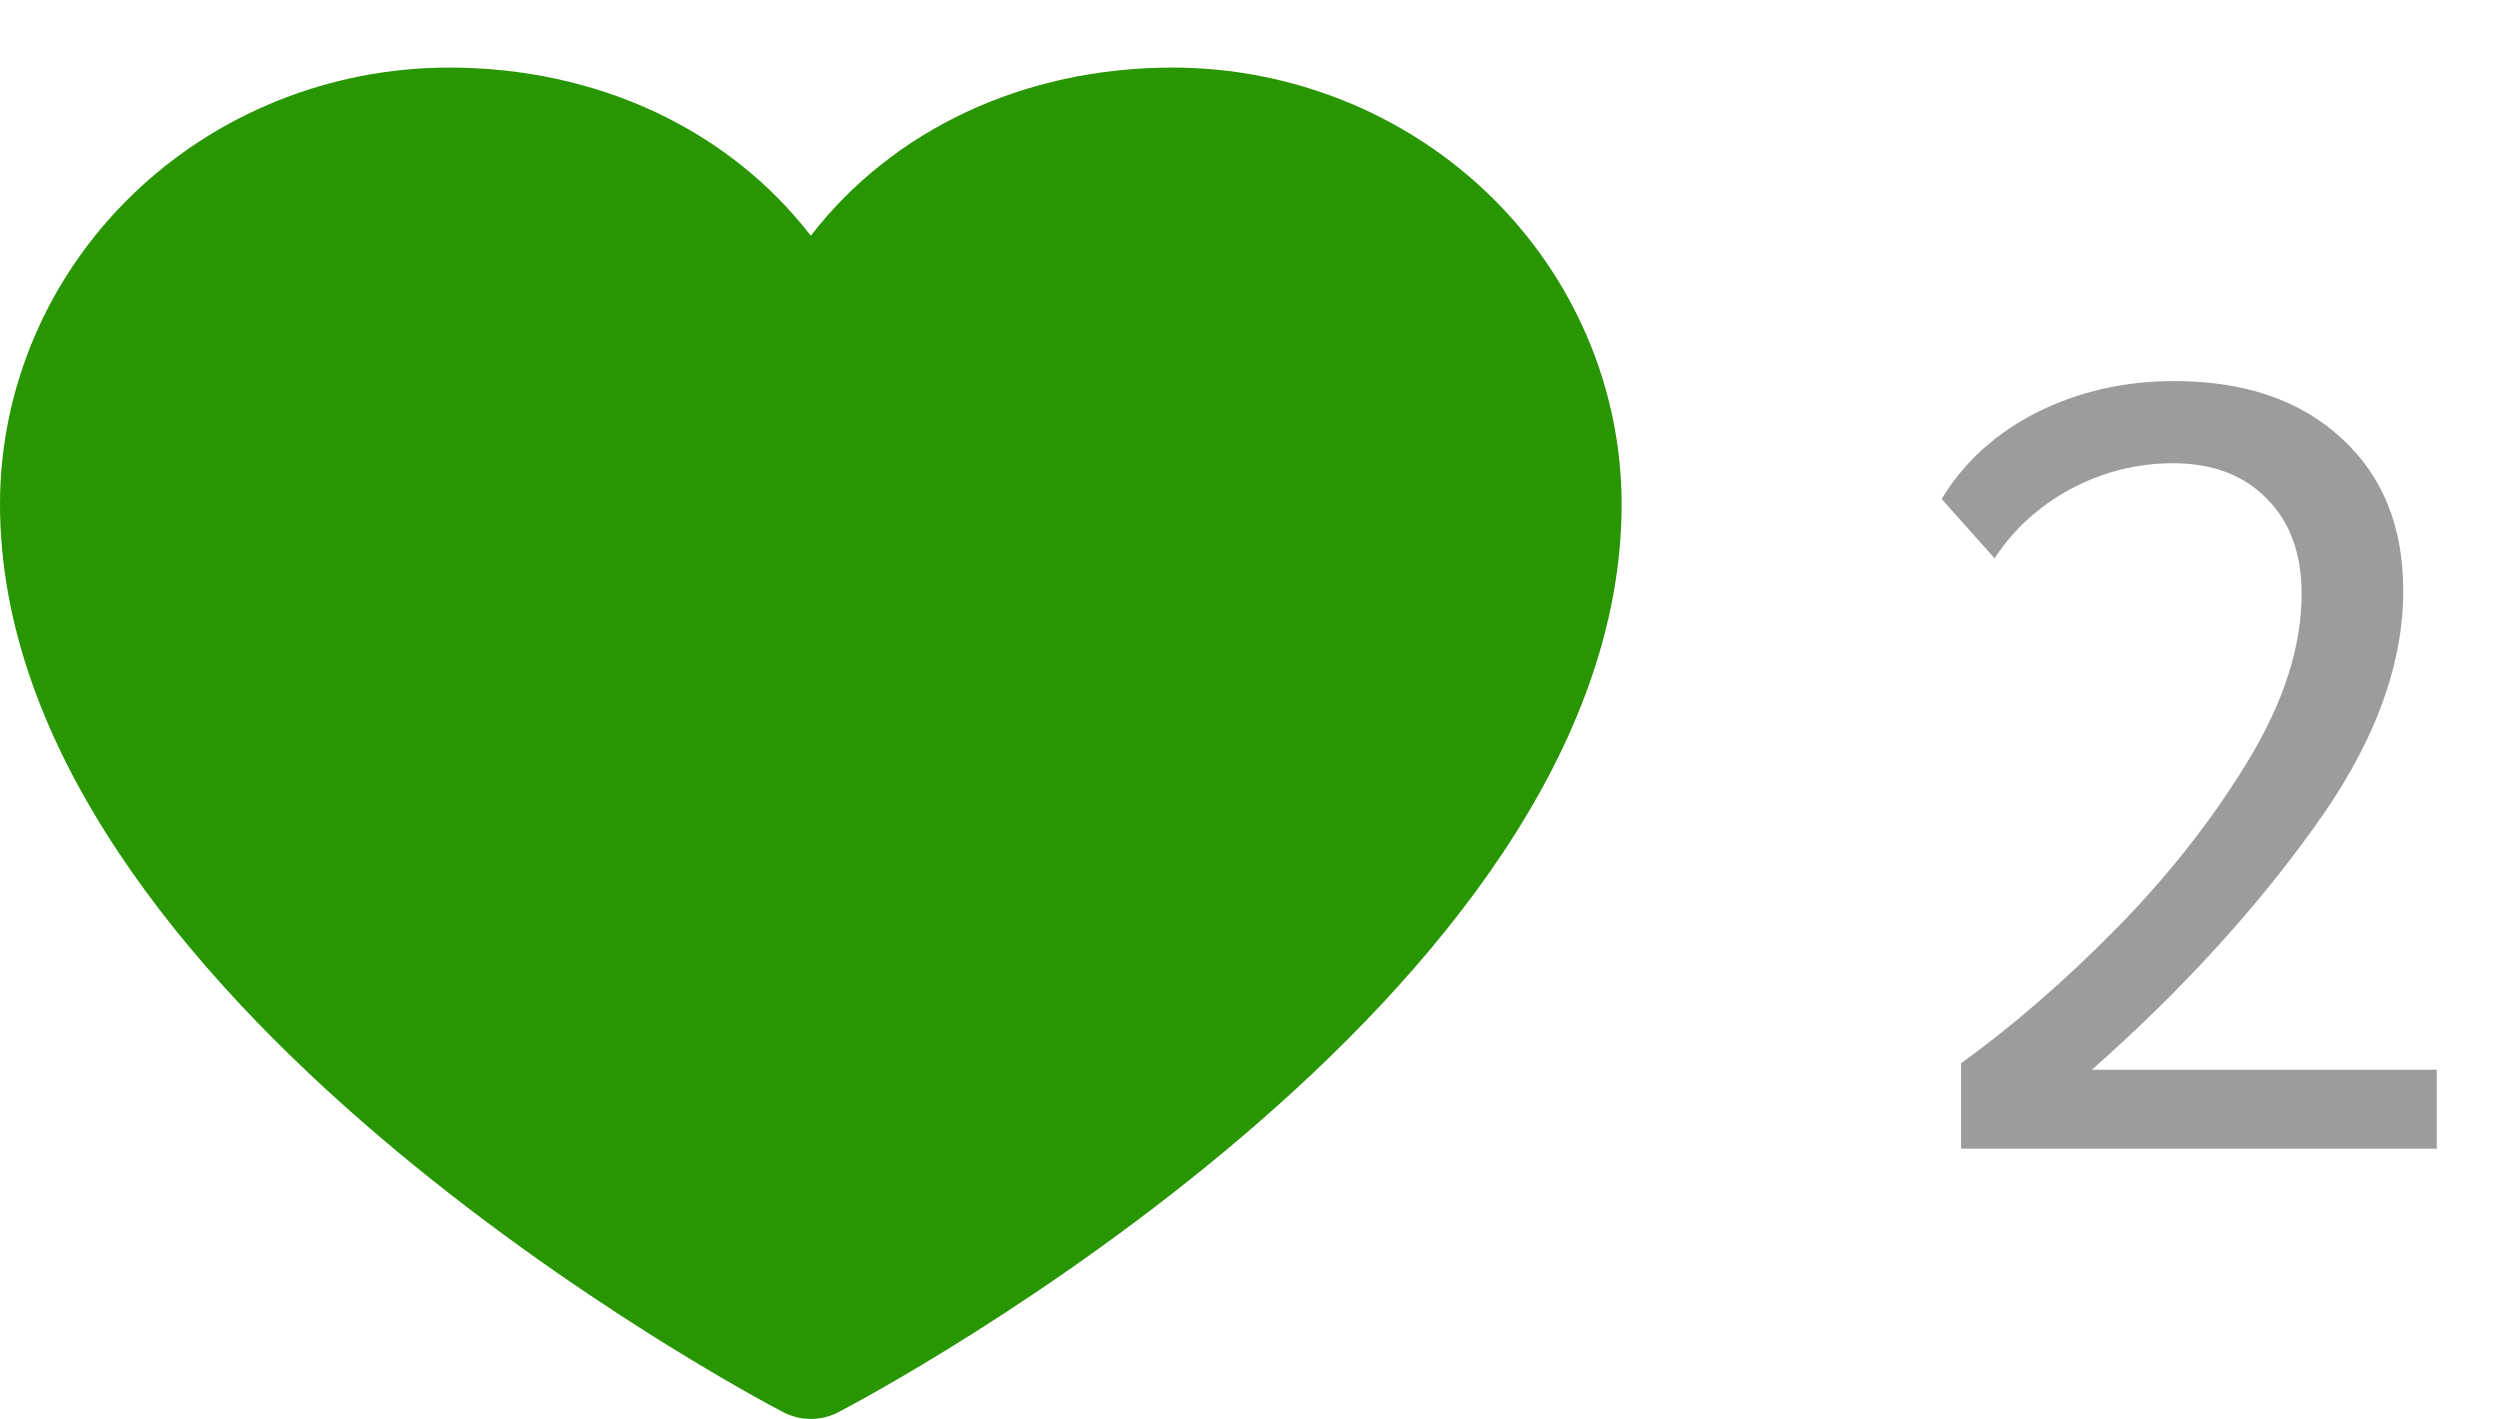
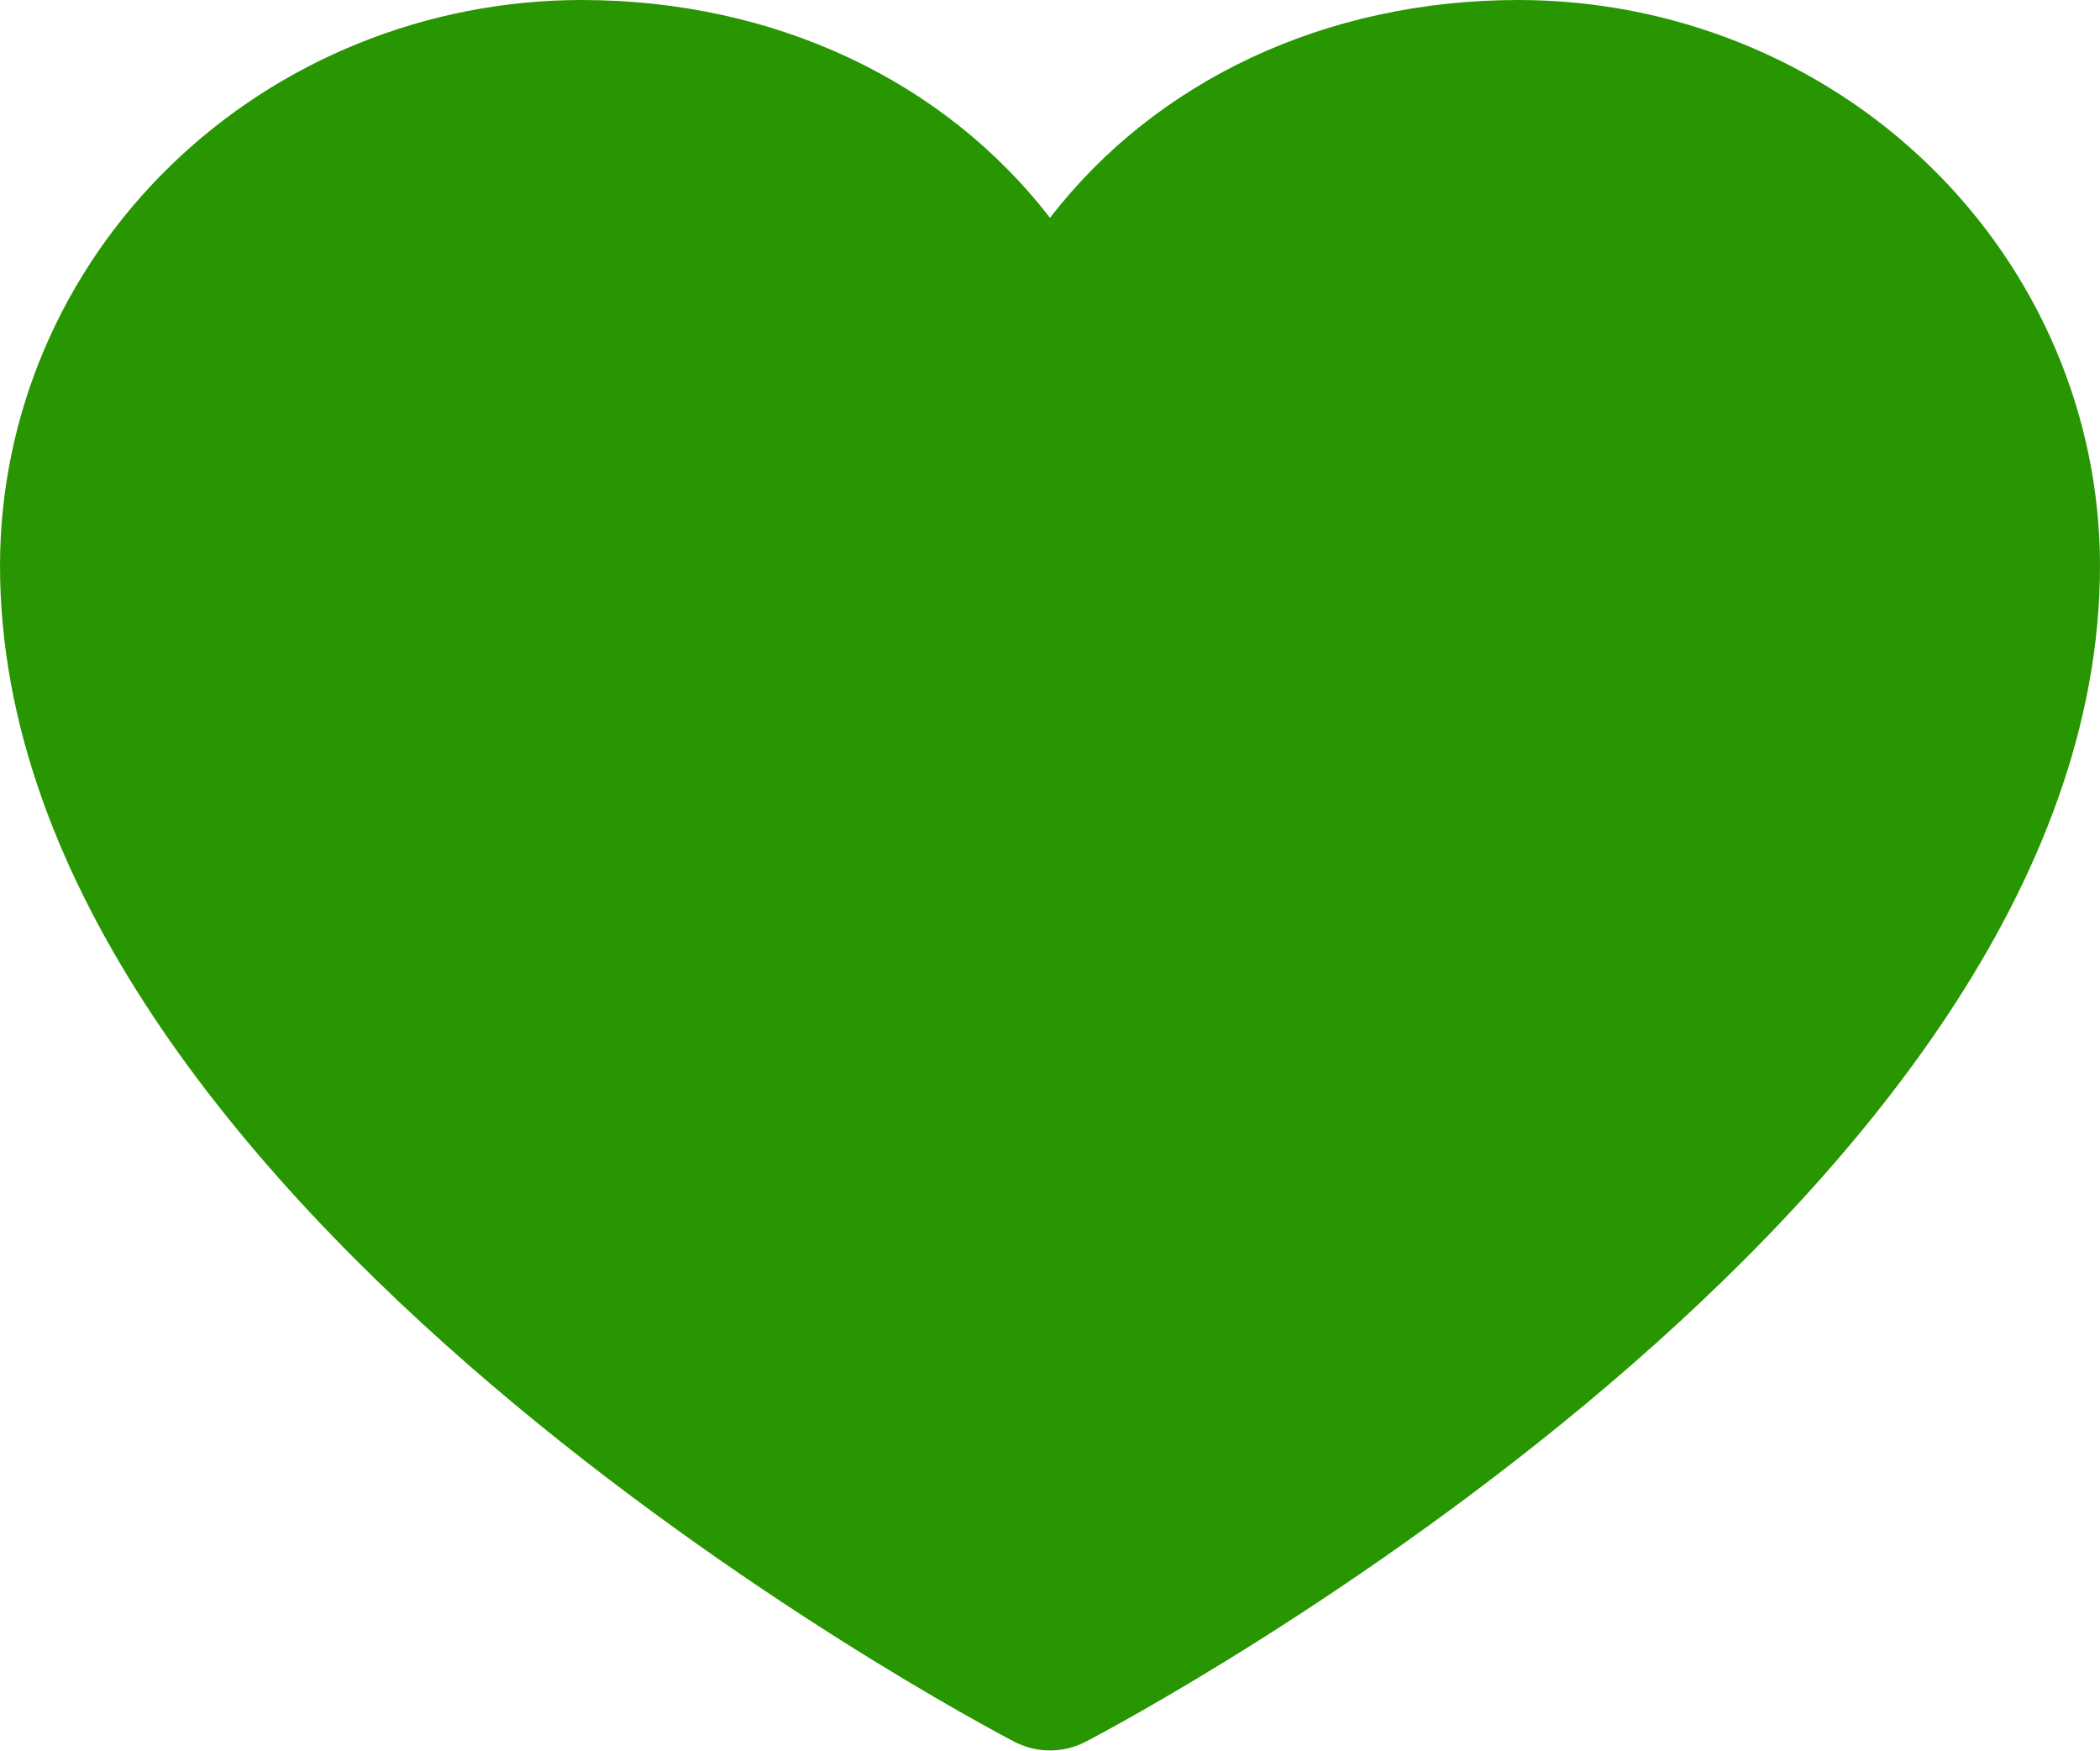
- <svg xmlns="http://www.w3.org/2000/svg" width="37" height="21" viewBox="0 0 37 21" fill="none">
-   <path d="M6.643 1C8.855 1 10.793 1.925 12 3.489C13.207 1.925 15.145 1 17.357 1C19.118 1.002 20.807 1.683 22.052 2.894C23.297 4.105 23.998 5.747 24 7.46C24 14.753 12.88 20.657 12.406 20.901C12.281 20.966 12.142 21 12 21C11.858 21 11.719 20.966 11.594 20.901C11.12 20.657 0 14.753 0 7.46C0.002 5.747 0.702 4.105 1.948 2.894C3.193 1.683 4.882 1.002 6.643 1ZM12 19.213C13.956 18.104 22.286 13.054 22.286 7.46C22.284 6.189 21.764 4.971 20.84 4.073C19.916 3.174 18.664 2.669 17.357 2.667C15.273 2.667 13.524 3.746 12.793 5.48C12.728 5.633 12.618 5.764 12.477 5.856C12.336 5.948 12.17 5.997 12 5.997C11.83 5.997 11.664 5.948 11.523 5.856C11.382 5.764 11.272 5.633 11.207 5.48C10.476 3.743 8.727 2.667 6.643 2.667C5.336 2.669 4.084 3.174 3.16 4.073C2.236 4.971 1.716 6.189 1.714 7.46C1.714 13.046 10.046 18.103 12 19.213Z" fill="#279600" />
-   <path d="M3.5 3.5C5.5 1.1 10 2 12 5L15.5 2L20 2.5L22.5 5.5V10.5L14.5 19L11.5 19.5C-1.5 11 1 6.5 3.5 3.5Z" fill="#279600" />
-   <path d="M29.024 15.736C29.792 15.181 30.555 14.52 31.312 13.752C32.08 12.973 32.731 12.147 33.264 11.272C33.797 10.397 34.064 9.571 34.064 8.792C34.064 8.195 33.893 7.725 33.552 7.384C33.211 7.032 32.747 6.856 32.16 6.856C31.627 6.856 31.12 6.984 30.64 7.24C30.171 7.496 29.797 7.837 29.52 8.264L28.736 7.384C29.067 6.84 29.536 6.413 30.144 6.104C30.763 5.795 31.44 5.64 32.176 5.64C33.221 5.64 34.048 5.923 34.656 6.488C35.264 7.043 35.568 7.795 35.568 8.744C35.568 9.875 35.12 11.053 34.224 12.28C33.339 13.507 32.251 14.691 30.96 15.832H36.064V17H29.024V15.736Z" fill="#9C9C9C" />
+ <svg xmlns="http://www.w3.org/2000/svg" width="24" height="20" viewBox="0 0 24 20" fill="none">
+   <path d="M6.643 0C8.855 0 10.793 0.925 12 2.489C13.207 0.925 15.145 0 17.357 0C19.118 0.002 20.807 0.683 22.052 1.894C23.297 3.105 23.998 4.747 24 6.46C24 13.753 12.88 19.657 12.406 19.901C12.281 19.966 12.142 20 12 20C11.858 20 11.719 19.966 11.594 19.901C11.12 19.657 0 13.753 0 6.46C0.002 4.747 0.702 3.105 1.948 1.894C3.193 0.683 4.882 0.002 6.643 0ZM12 18.213C13.956 17.104 22.286 12.054 22.286 6.46C22.284 5.189 21.764 3.971 20.84 3.073C19.916 2.174 18.664 1.669 17.357 1.667C15.273 1.667 13.524 2.746 12.793 4.48C12.728 4.633 12.618 4.764 12.477 4.856C12.336 4.948 12.17 4.997 12 4.997C11.83 4.997 11.664 4.948 11.523 4.856C11.382 4.764 11.272 4.633 11.207 4.48C10.476 2.743 8.727 1.667 6.643 1.667C5.336 1.669 4.084 2.174 3.16 3.073C2.236 3.971 1.716 5.189 1.714 6.46C1.714 12.046 10.046 17.103 12 18.213Z" fill="#279600" />
+   <path d="M3.5 2.5C5.5 0.1 10 1 12 4L15.5 1L20 1.5L22.5 4.5V9.5L14.5 18L11.5 18.5C-1.5 10 1 5.5 3.5 2.5Z" fill="#279600" />
</svg>
